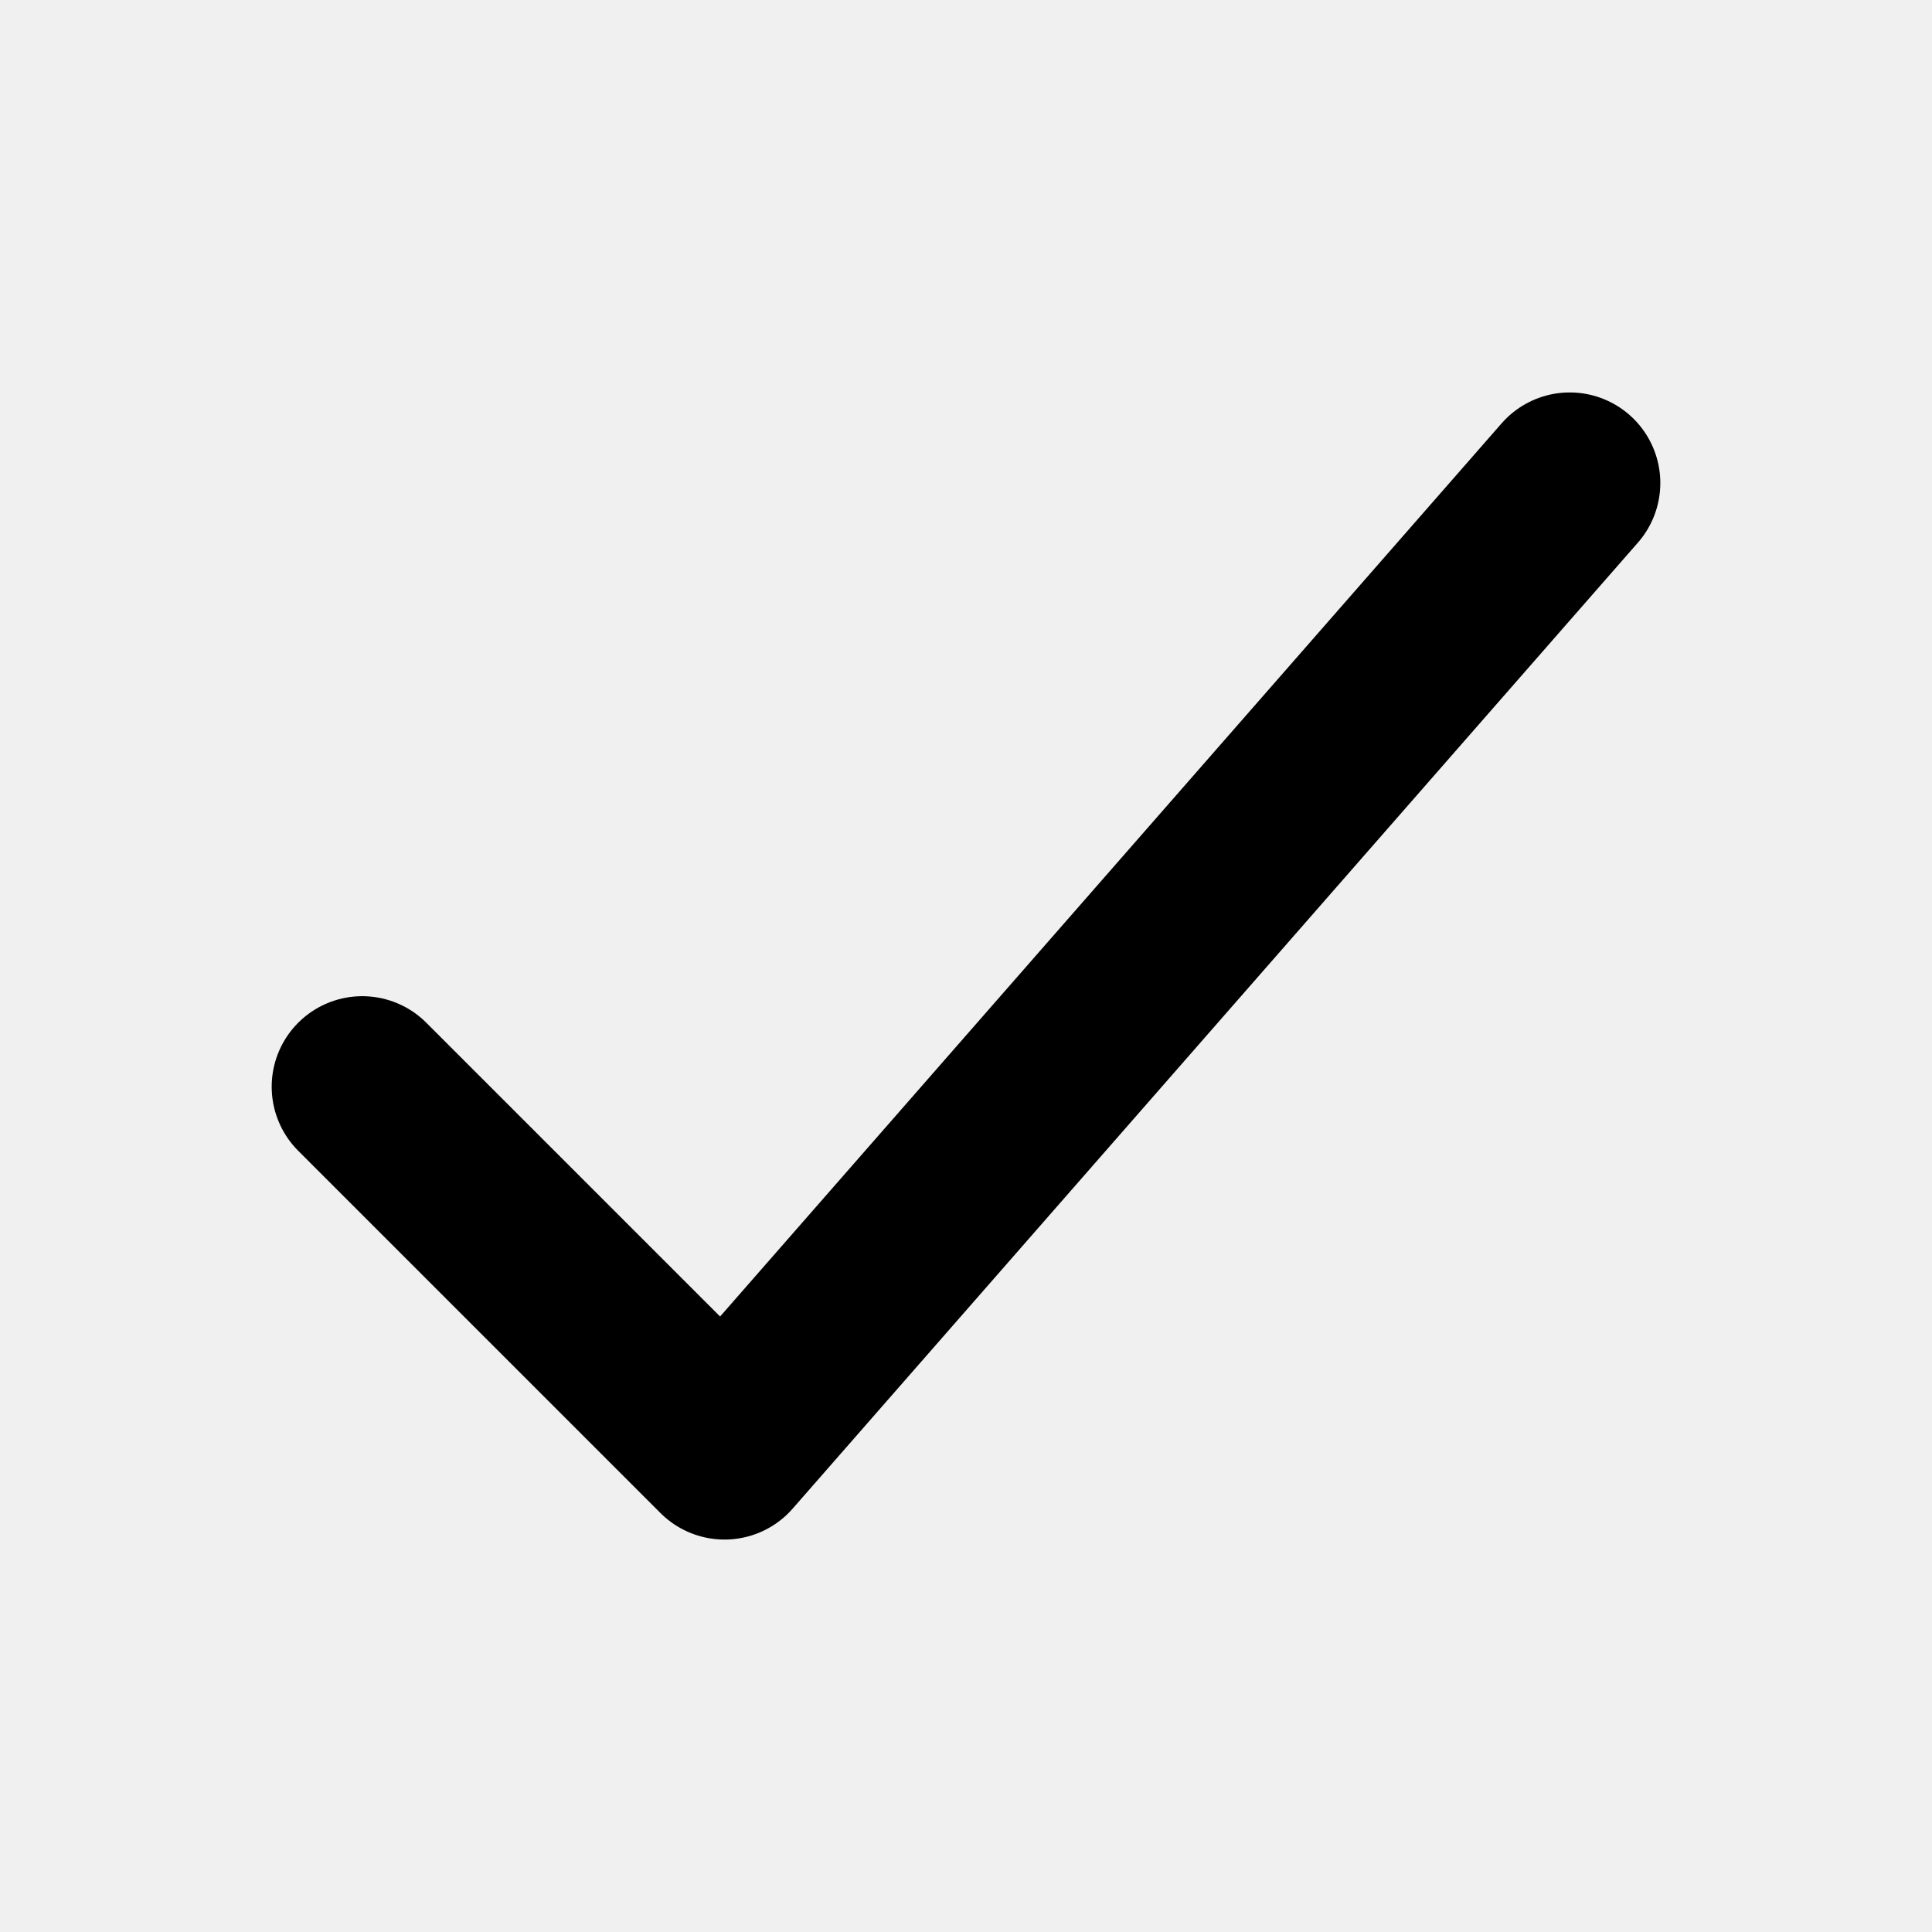
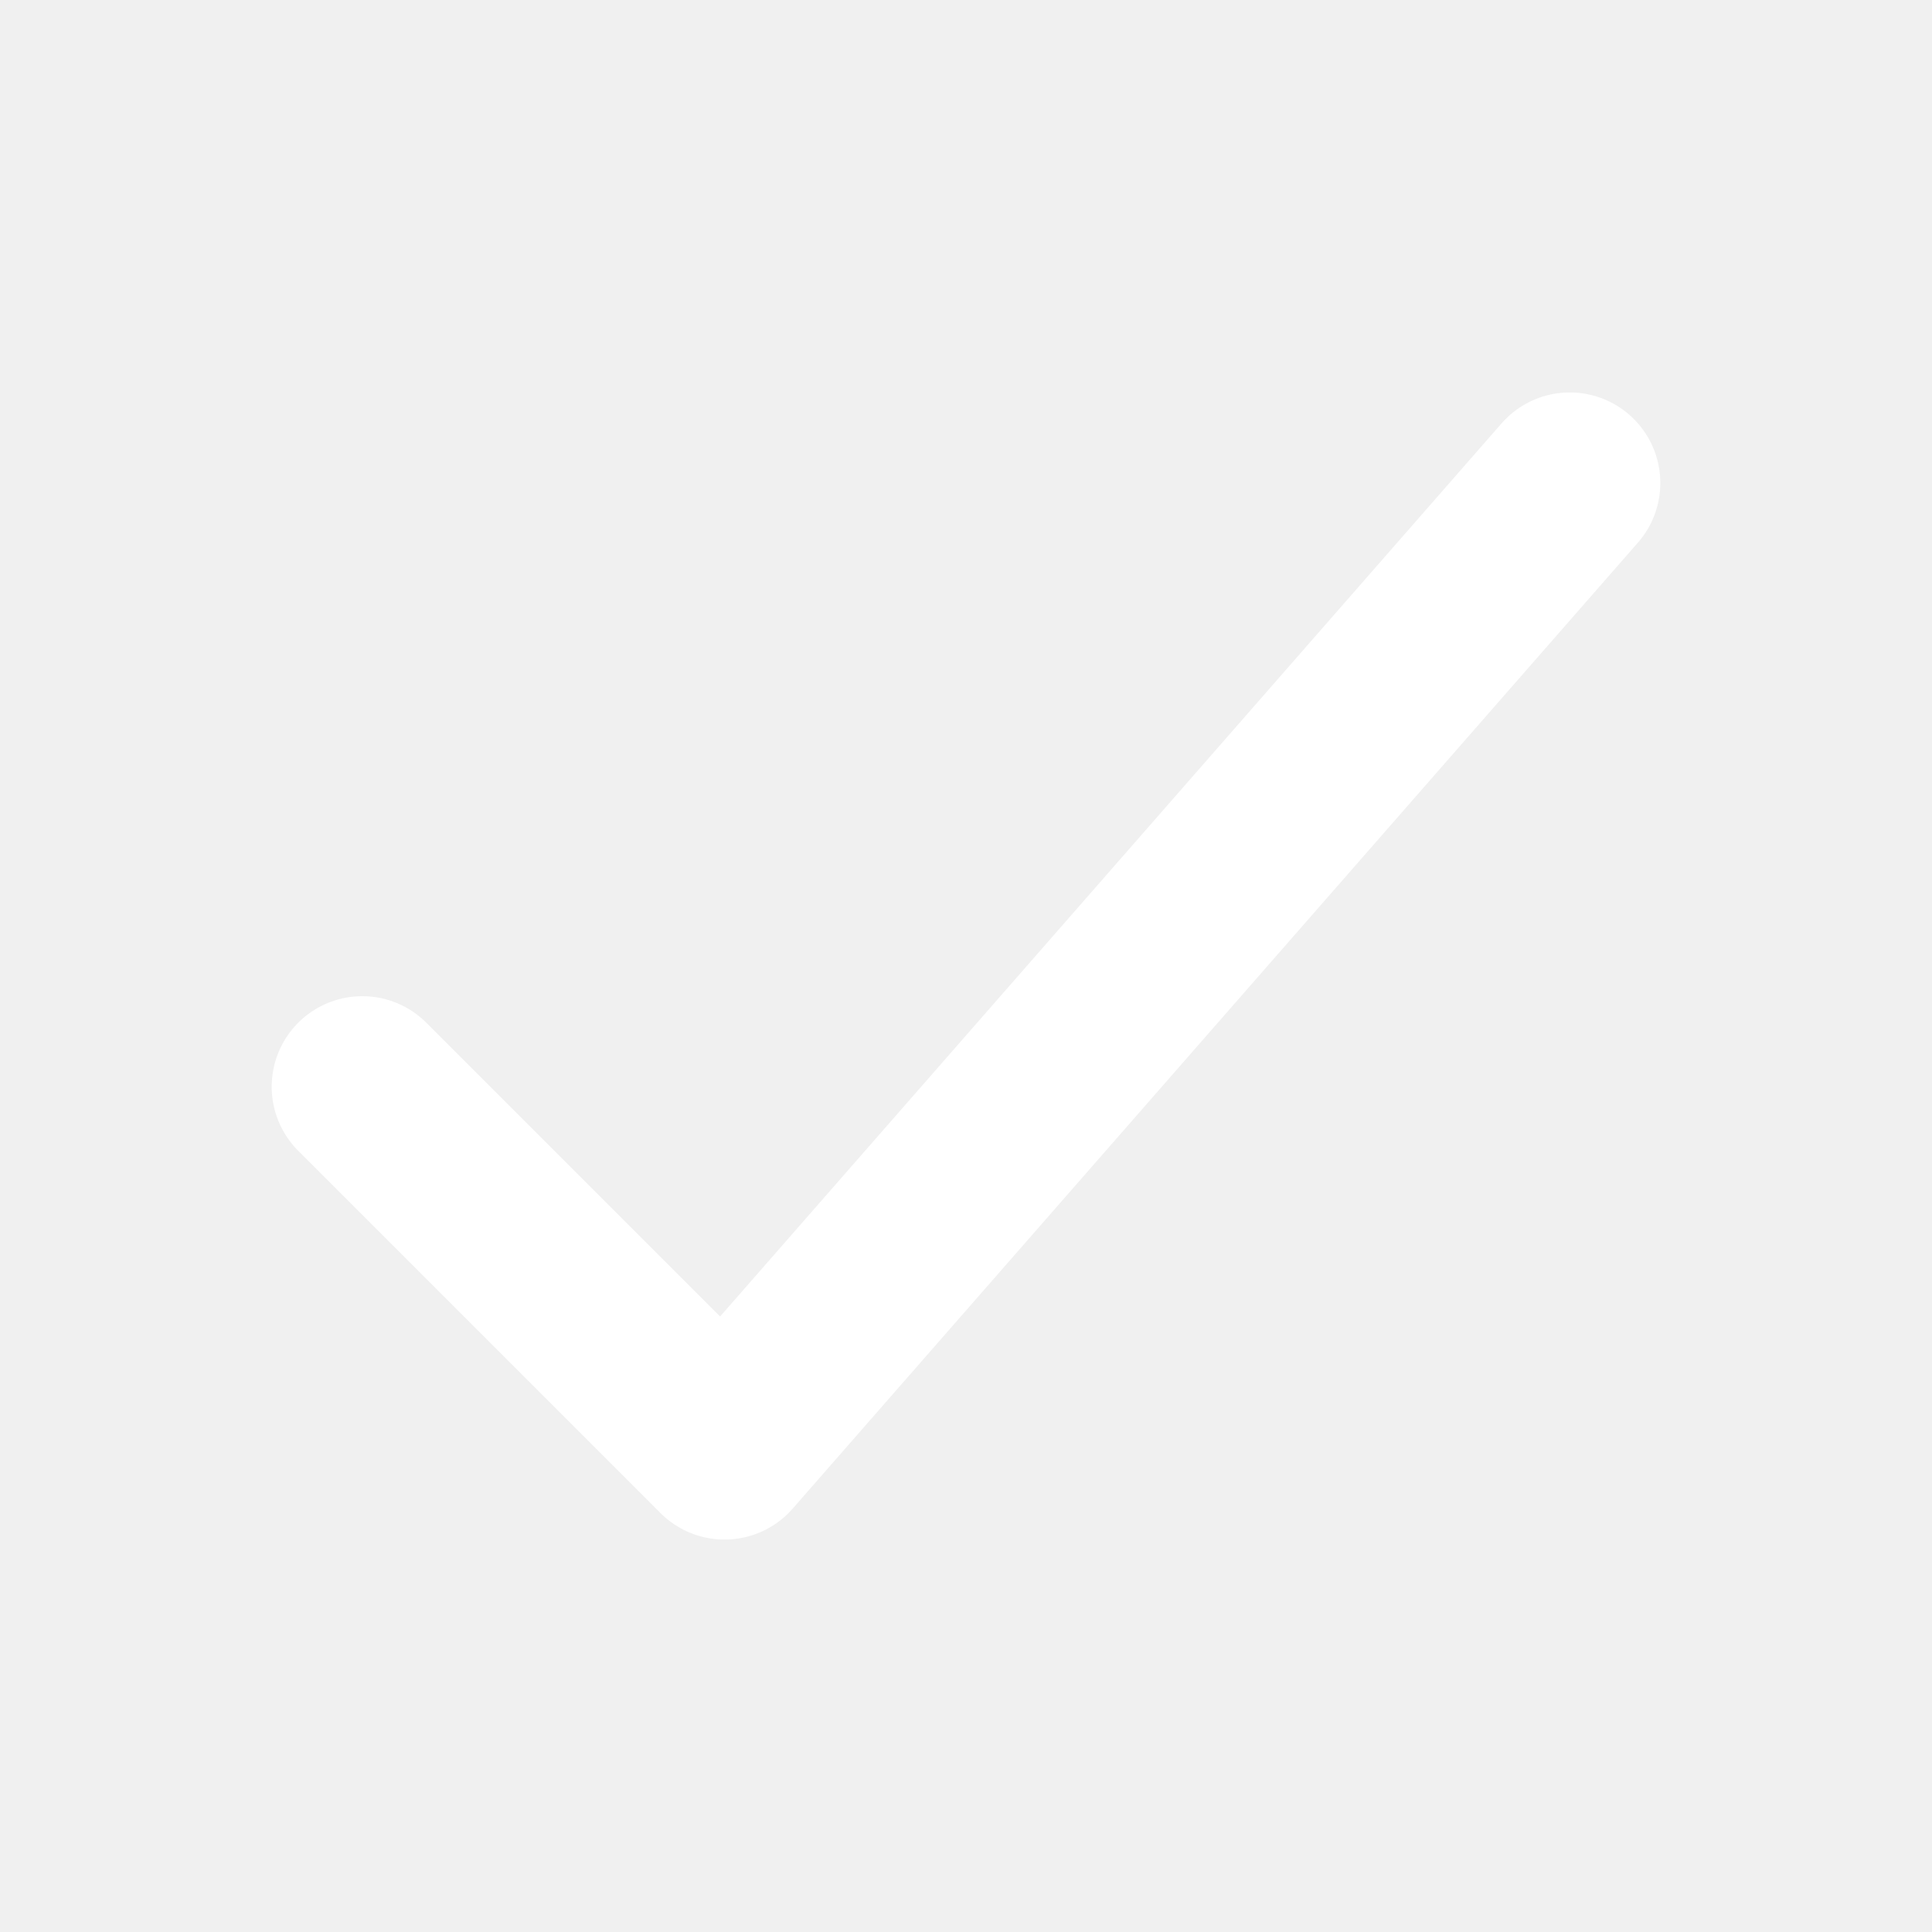
<svg xmlns="http://www.w3.org/2000/svg" width="16" height="16" viewBox="0 0 16 16" fill="none">
-   <path d="M13 4L6 12L3 9" stroke="currentColor" stroke-width="1.5" stroke-linecap="round" stroke-linejoin="round" />
+   <path d="M13 4L6 12L3 9" stroke="#ffffff" stroke-width="1.5" stroke-linecap="round" stroke-linejoin="round" />
</svg>
